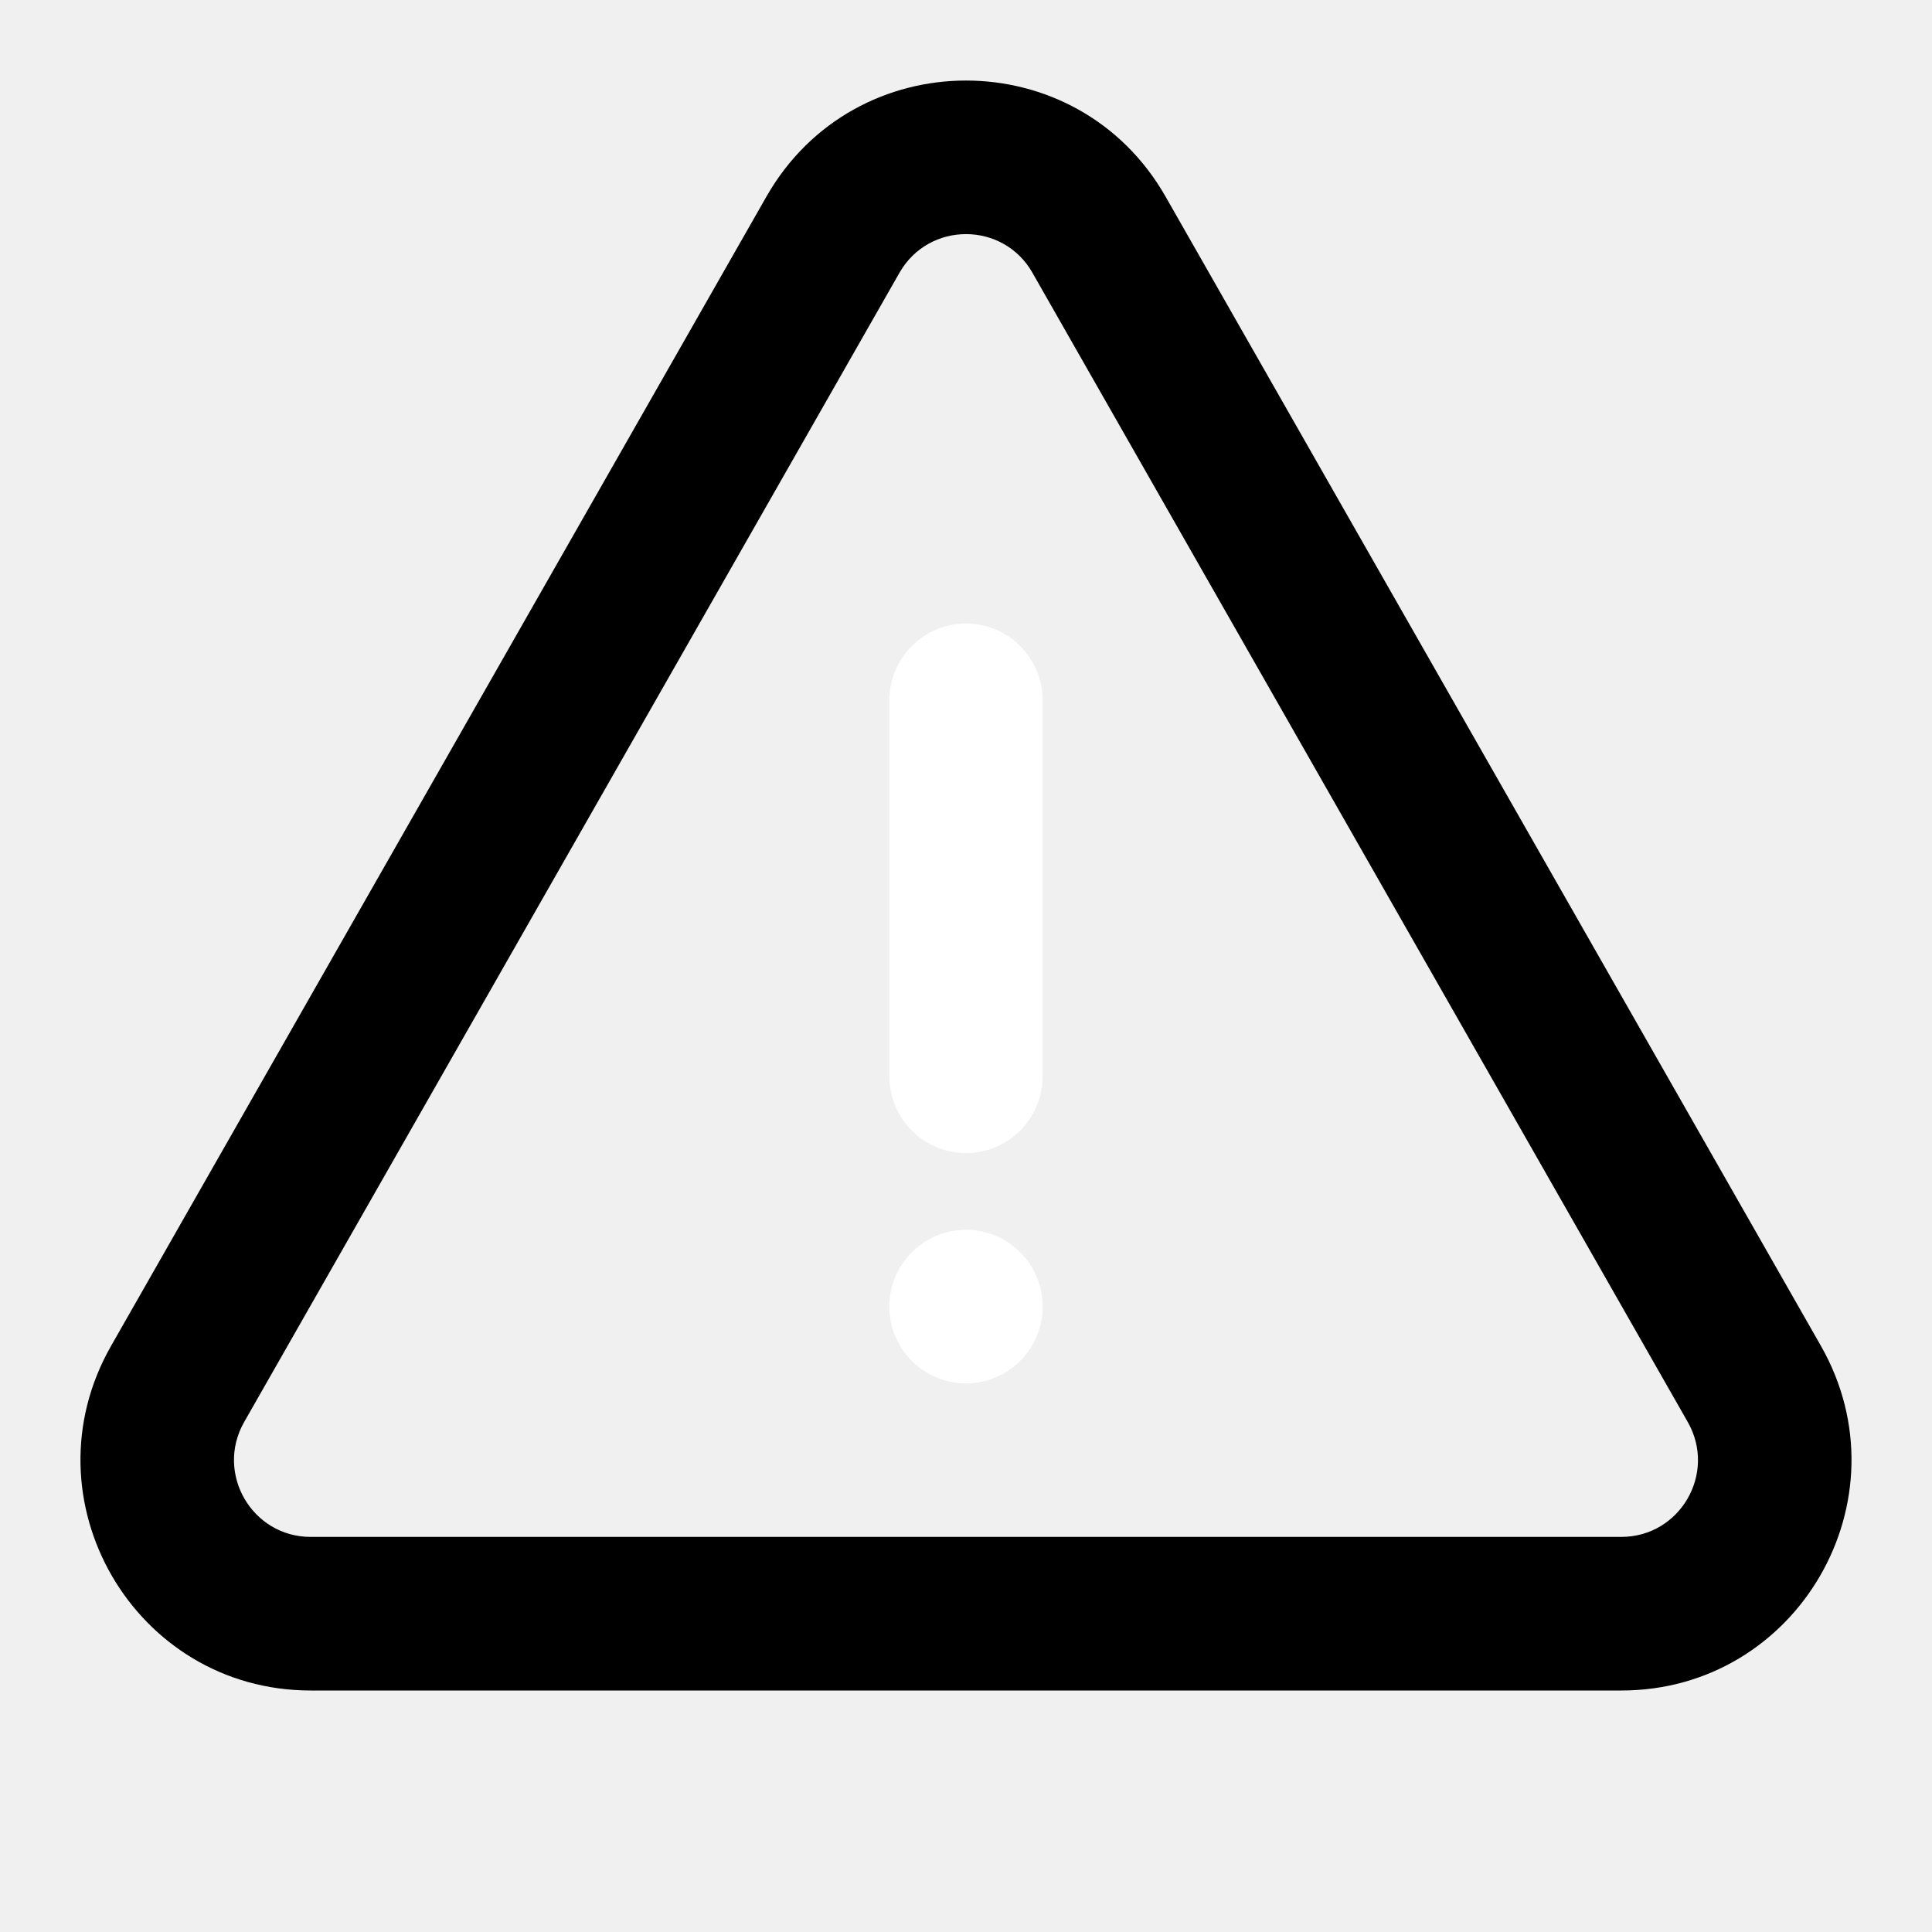
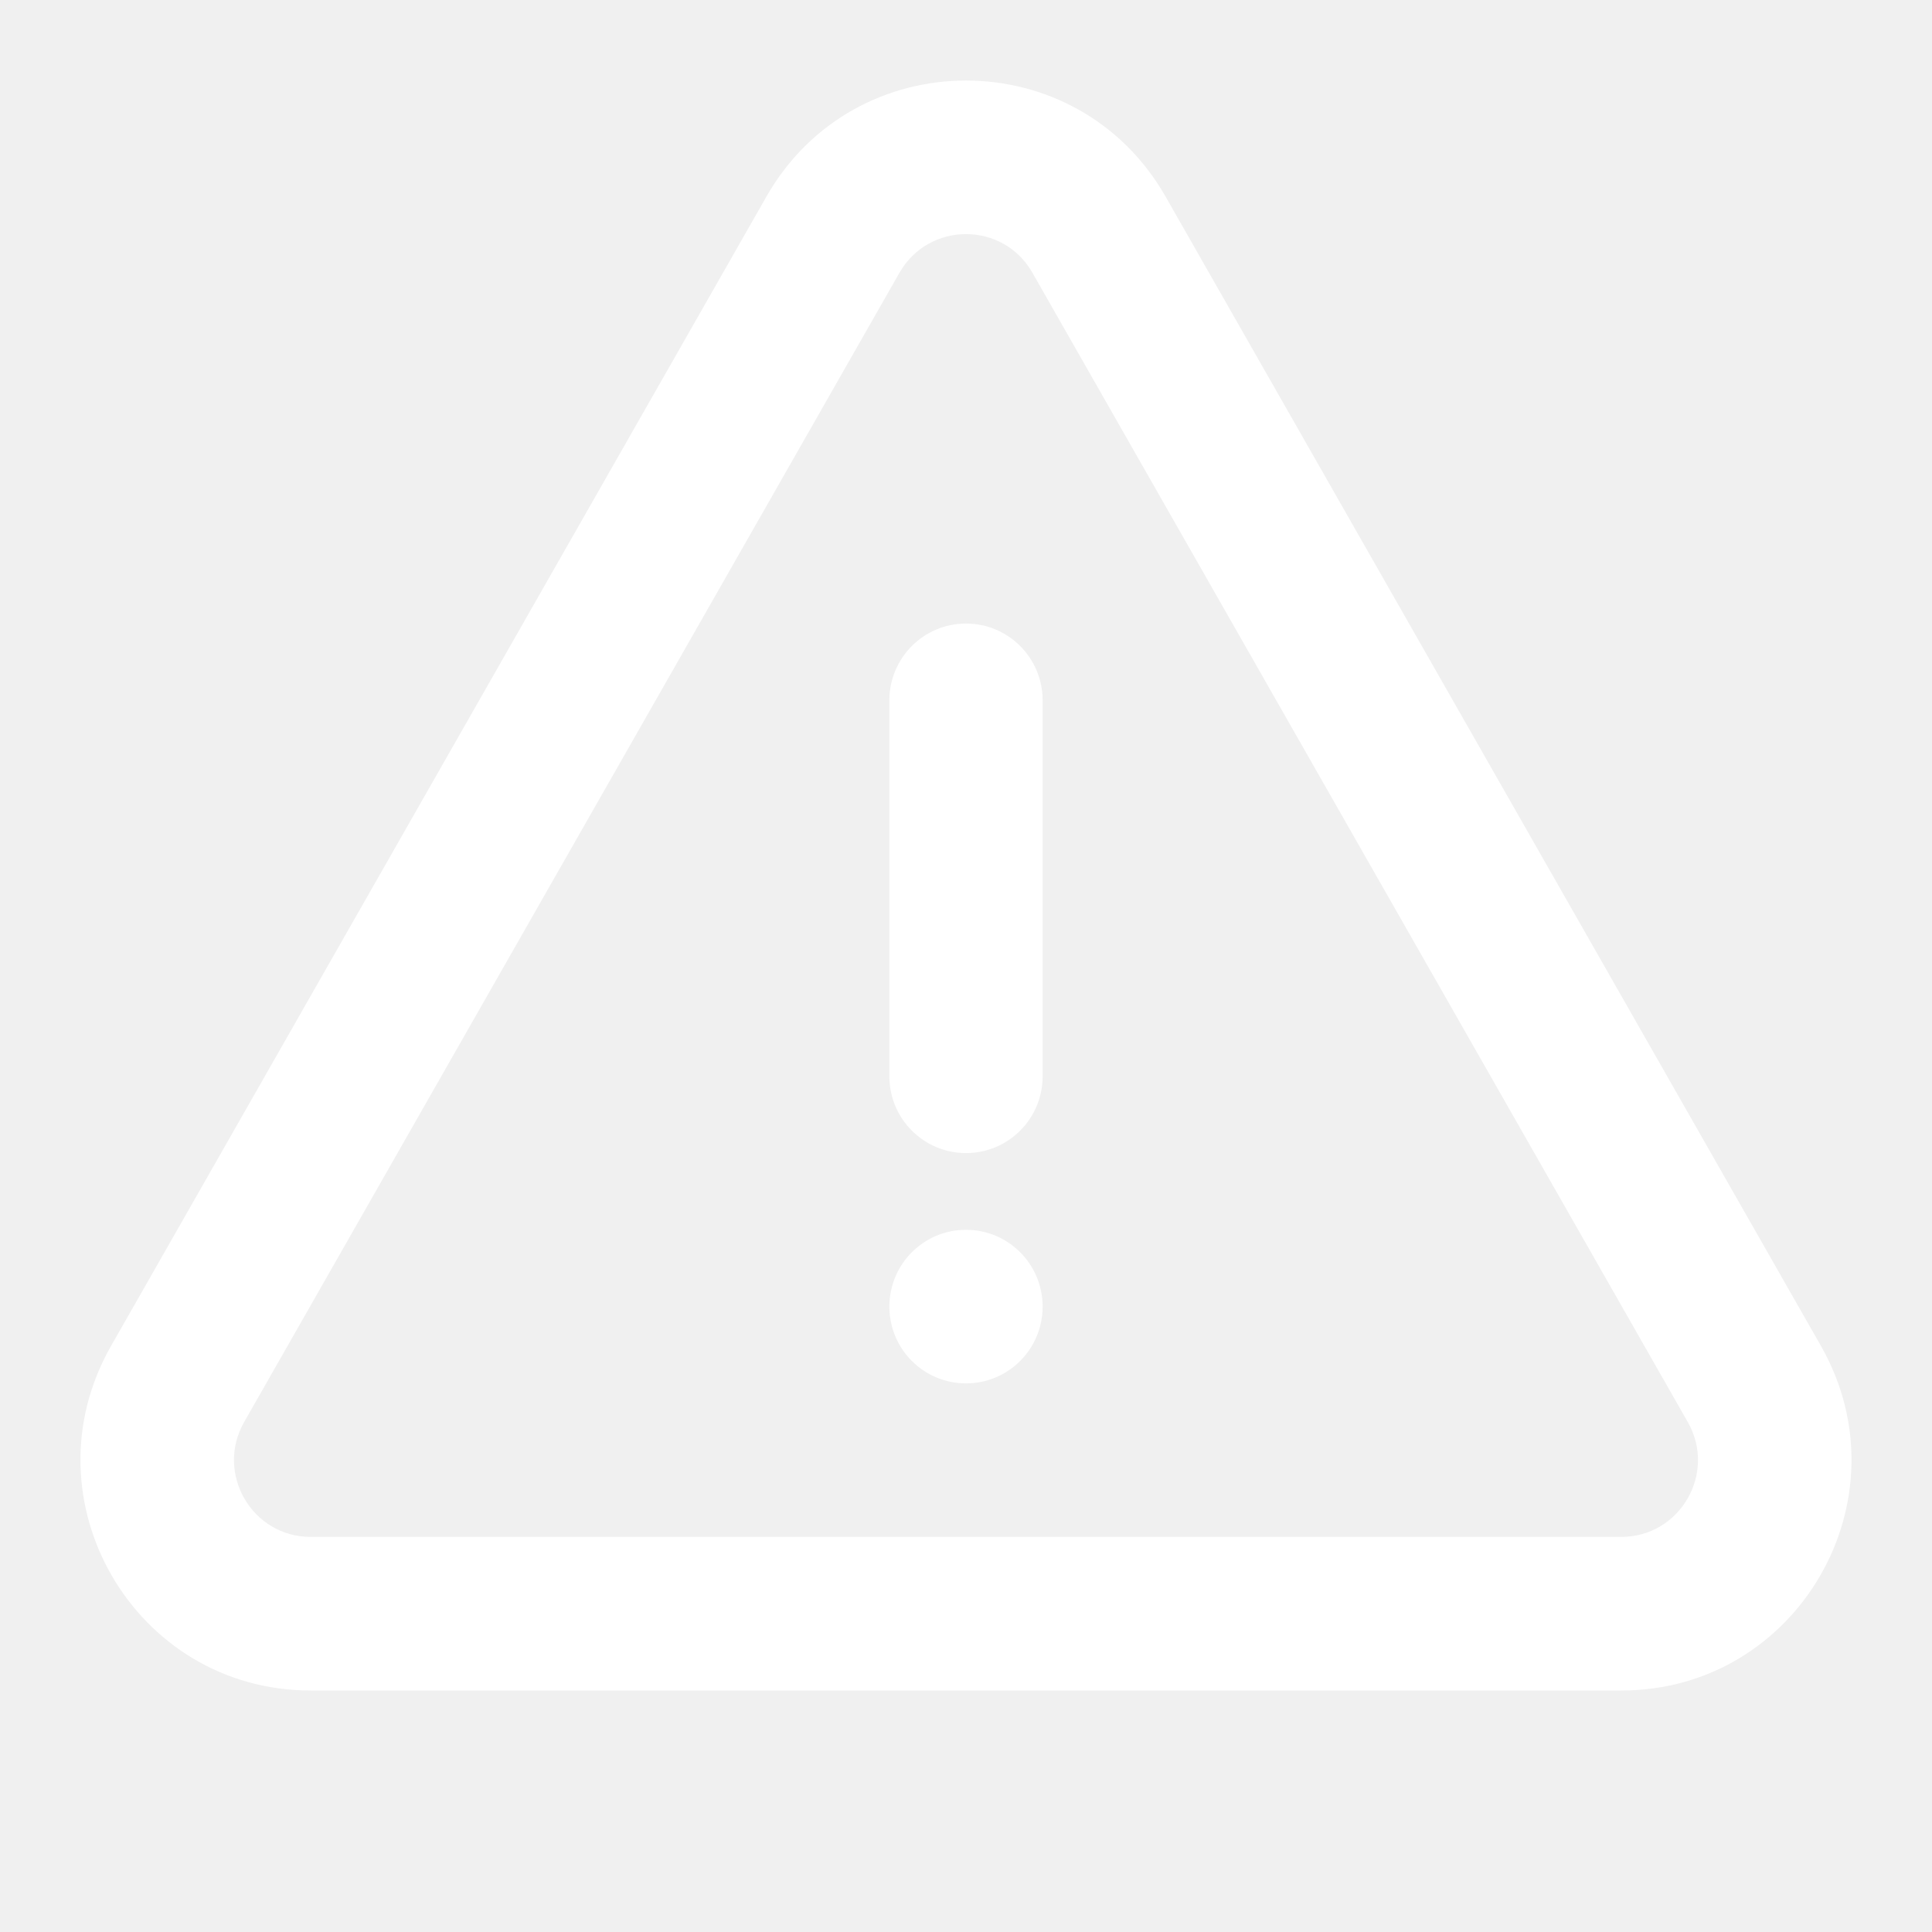
<svg xmlns="http://www.w3.org/2000/svg" width="24" height="24" viewBox="0 0 24 24" fill="none">
  <g fill="#fff">
    <path d="M11.048 8.7c0-.527.426-.954.952-.954.526 0 .952.427.952.954v4.67c0 .527-.426.954-.952.954-.526 0-.952-.427-.952-.954v-4.67M12 15.277c-.526 0-.952.427-.952.954 0 .527.426.954.952.954.526 0 .952-.427.952-.954s-.426-.954-.952-.954Z" />
-     <path fill="#000" fill-rule="evenodd" d="M9.521 2.442c1.096-1.922 3.862-1.922 4.958 0l8.141 14.277C23.707 18.627 22.333 21 20.141 21H3.859c-2.192 0-3.567-2.373-2.479-4.281L9.521 2.442Zm3.305.947c-.365-.641-1.287-.641-1.653 0L3.033 17.665c-.362.636.096 1.427.826 1.427h16.281c.731 0 1.189-.791.826-1.427l-8.141-14.277Z" clip-rule="evenodd" />
+     <path d="M9.521 2.442c1.096-1.922 3.862-1.922 4.958 0l8.141 14.277C23.707 18.627 22.333 21 20.141 21H3.859c-2.192 0-3.567-2.373-2.479-4.281L9.521 2.442Zm3.305.947c-.365-.641-1.287-.641-1.653 0L3.033 17.665c-.362.636.096 1.427.826 1.427h16.281c.731 0 1.189-.791.826-1.427l-8.141-14.277Z" />
  </g>
</svg>
